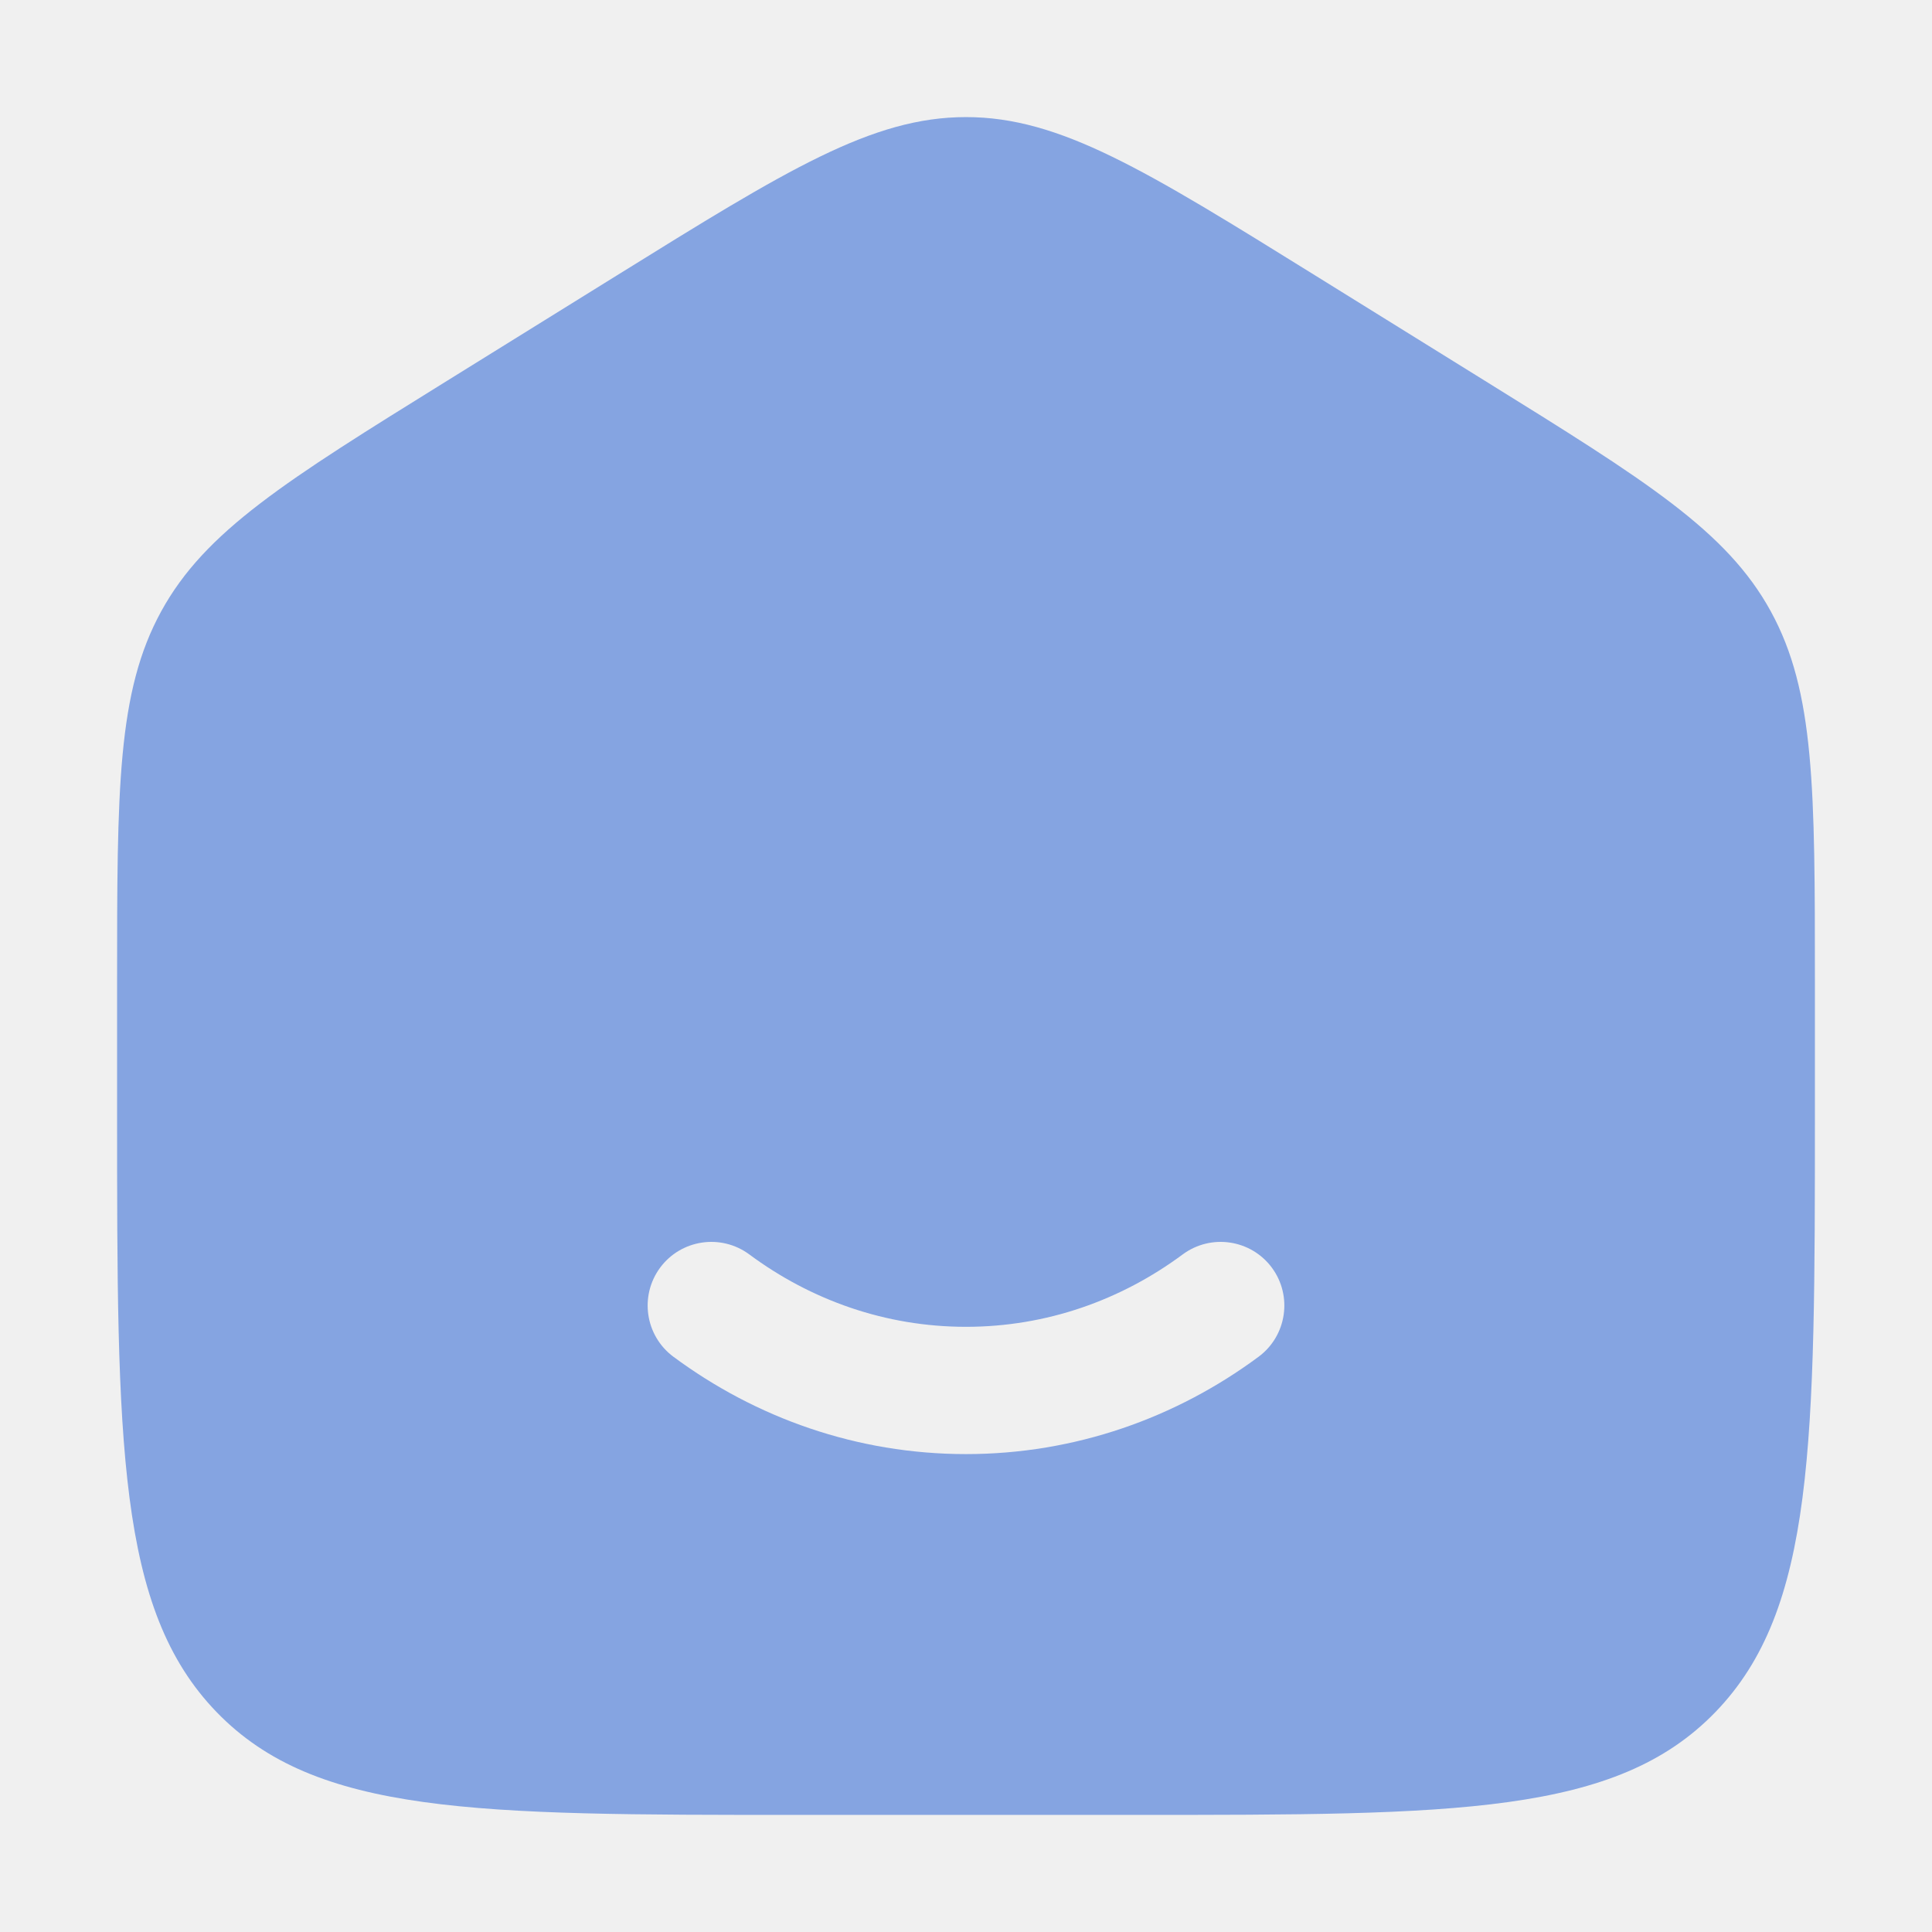
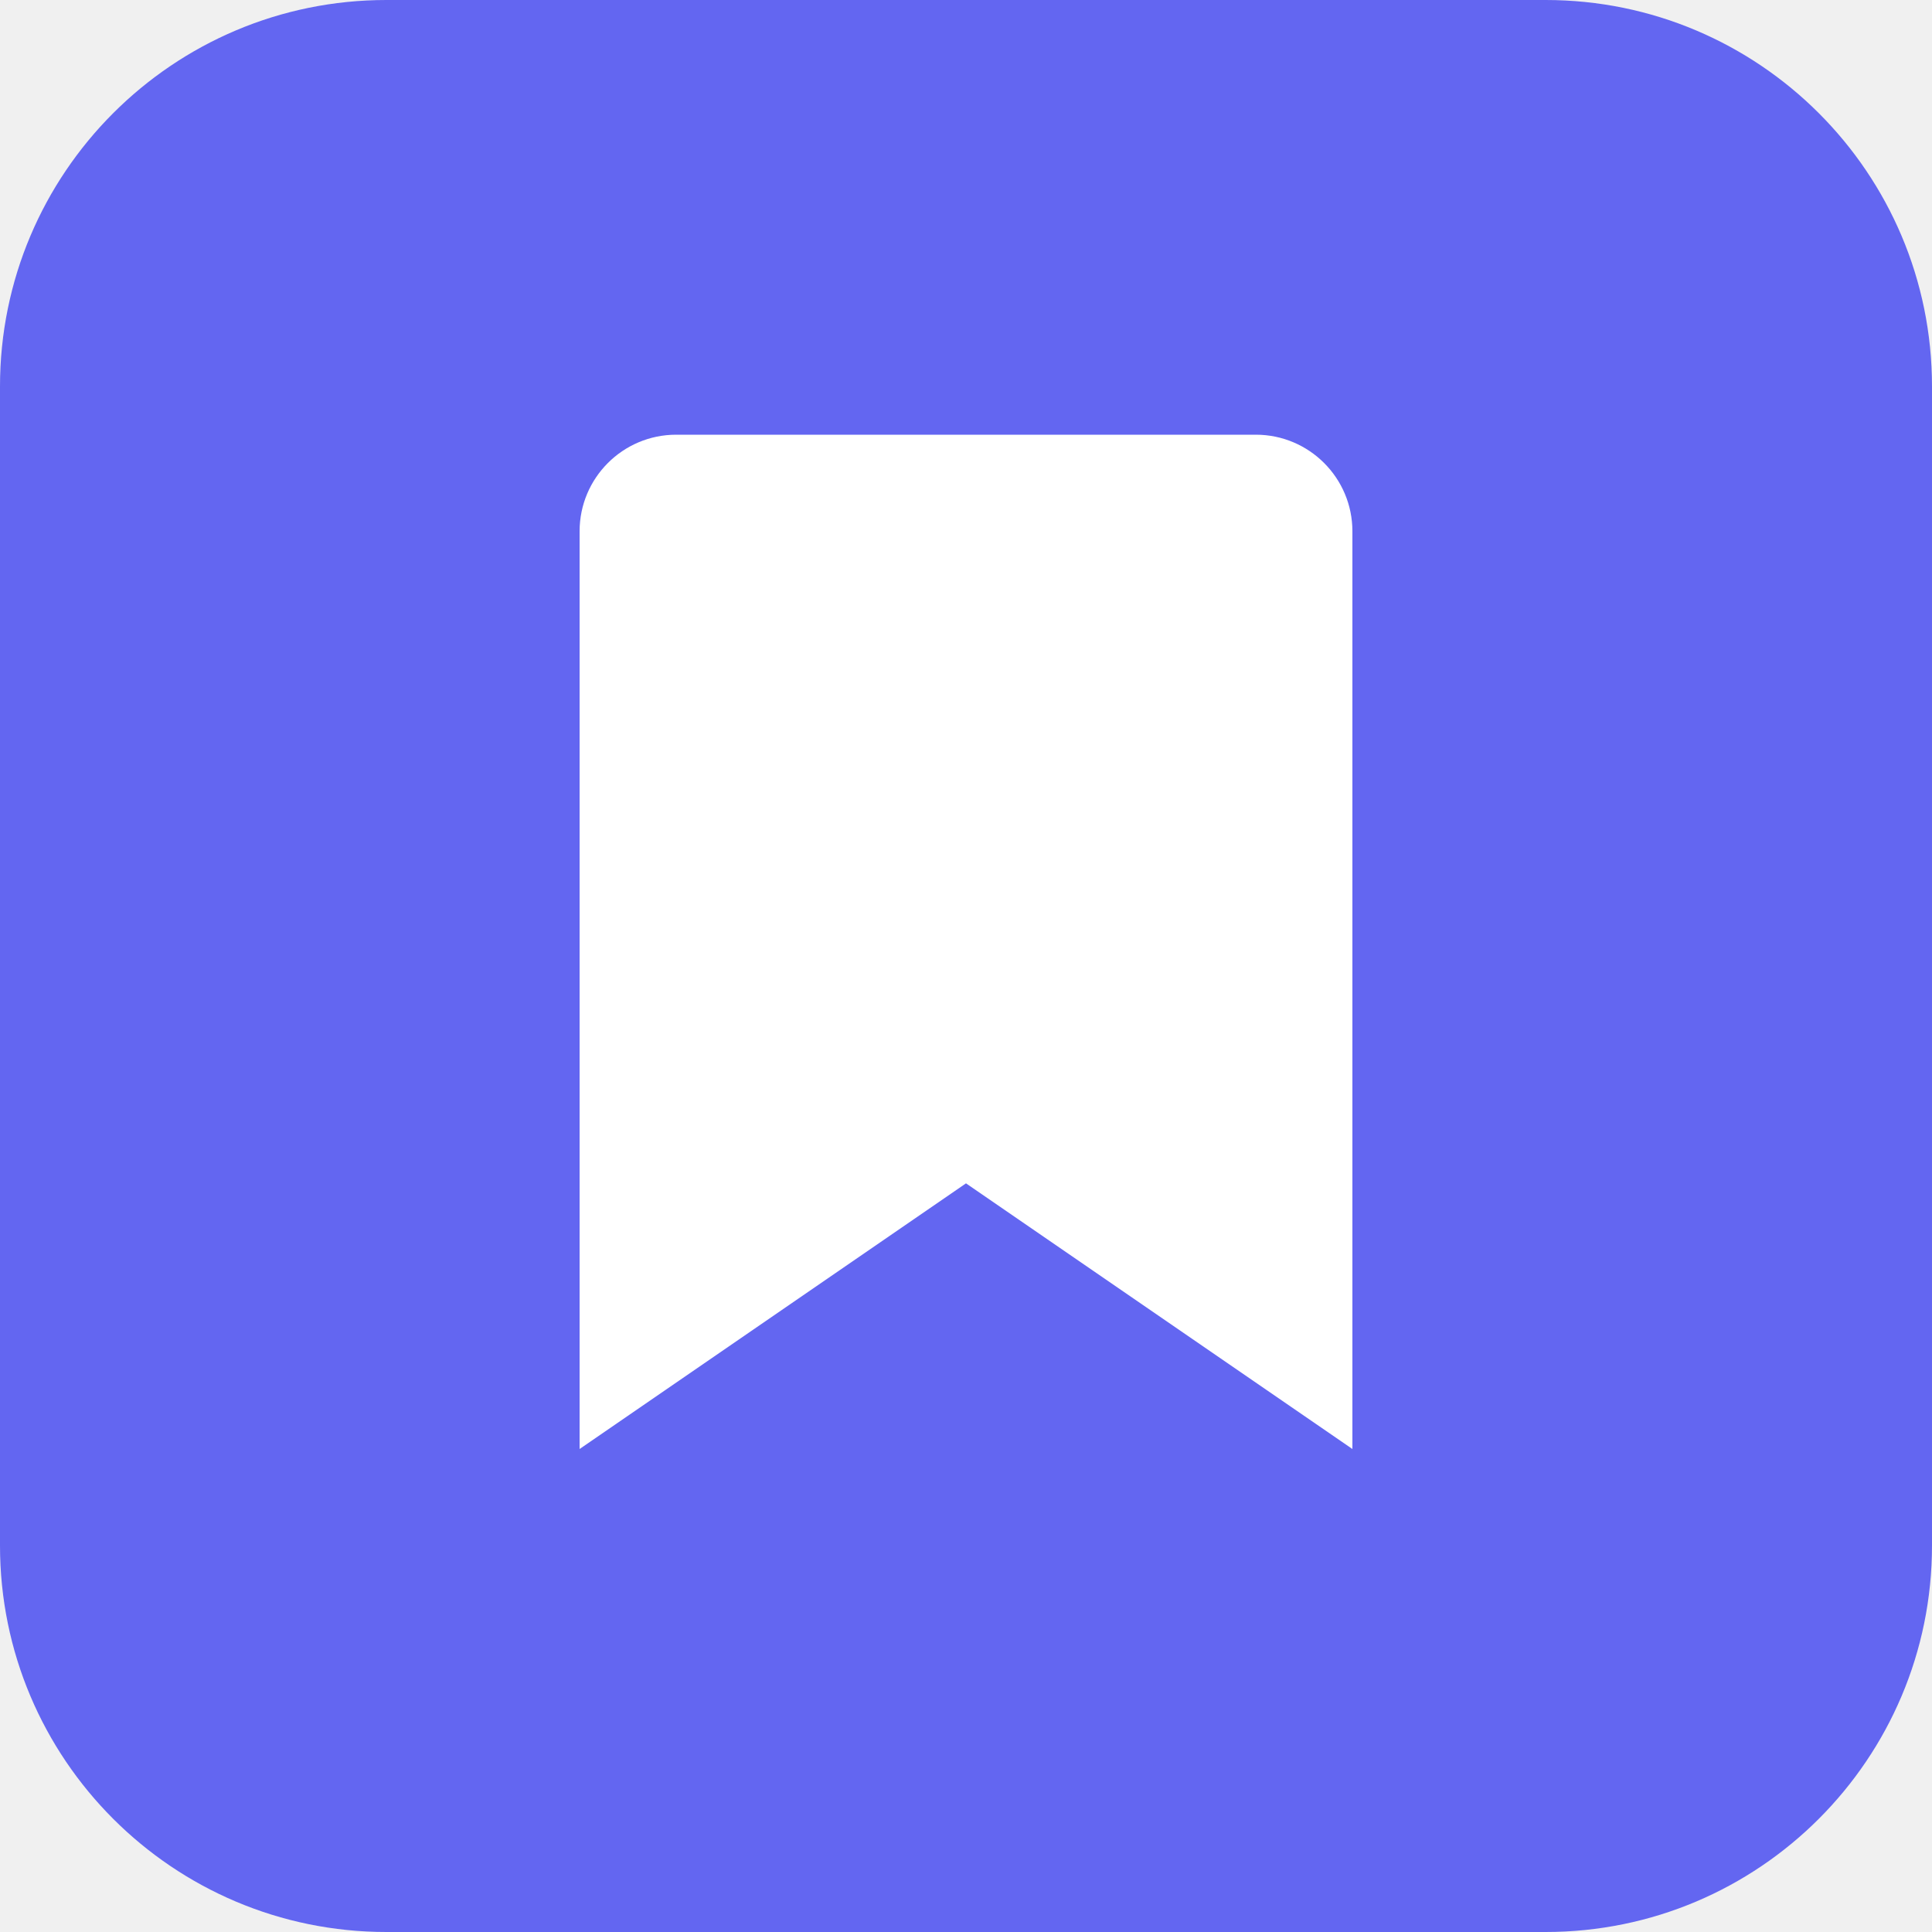
- <svg xmlns="http://www.w3.org/2000/svg" width="33" height="33" viewBox="0 0 33 33" fill="none">
-   <path fill-rule="evenodd" clip-rule="evenodd" d="M2.753 10.443C2 11.818 2 13.477 2 16.796V19.001C2 24.657 2 27.486 3.699 29.243C5.398 31 8.132 31 13.6 31H19.4C24.868 31 27.602 31 29.301 29.243C31 27.486 31 24.657 31 19.001V16.796C31 13.477 31 11.818 30.247 10.443C29.494 9.068 28.119 8.214 25.368 6.507L22.468 4.707C19.56 2.902 18.107 2 16.5 2C14.893 2 13.44 2.902 10.532 4.707L7.632 6.507C4.881 8.214 3.506 9.068 2.753 10.443ZM12.798 21.426C12.315 21.069 11.634 21.17 11.276 21.652C10.919 22.135 11.02 22.816 11.502 23.174C12.912 24.219 14.637 24.837 16.5 24.837C18.363 24.837 20.088 24.219 21.498 23.174C21.98 22.816 22.081 22.135 21.724 21.652C21.366 21.17 20.685 21.069 20.202 21.426C19.146 22.209 17.872 22.663 16.5 22.663C15.128 22.663 13.854 22.209 12.798 21.426Z" fill="#85A4E1" />
+ <svg xmlns="http://www.w3.org/2000/svg" viewBox="0 0 40 40" width="64" height="64" fill="none">
+   <rect width="40" height="40" rx="8" fill="#6366F1" />
+   <path fill="#FFFFFF" d="M14 9h12a2 2 0 0 1 2 2v19l-8-5.5L12 30V11a2 2 0 0 1 2-2Z" />
</svg>
